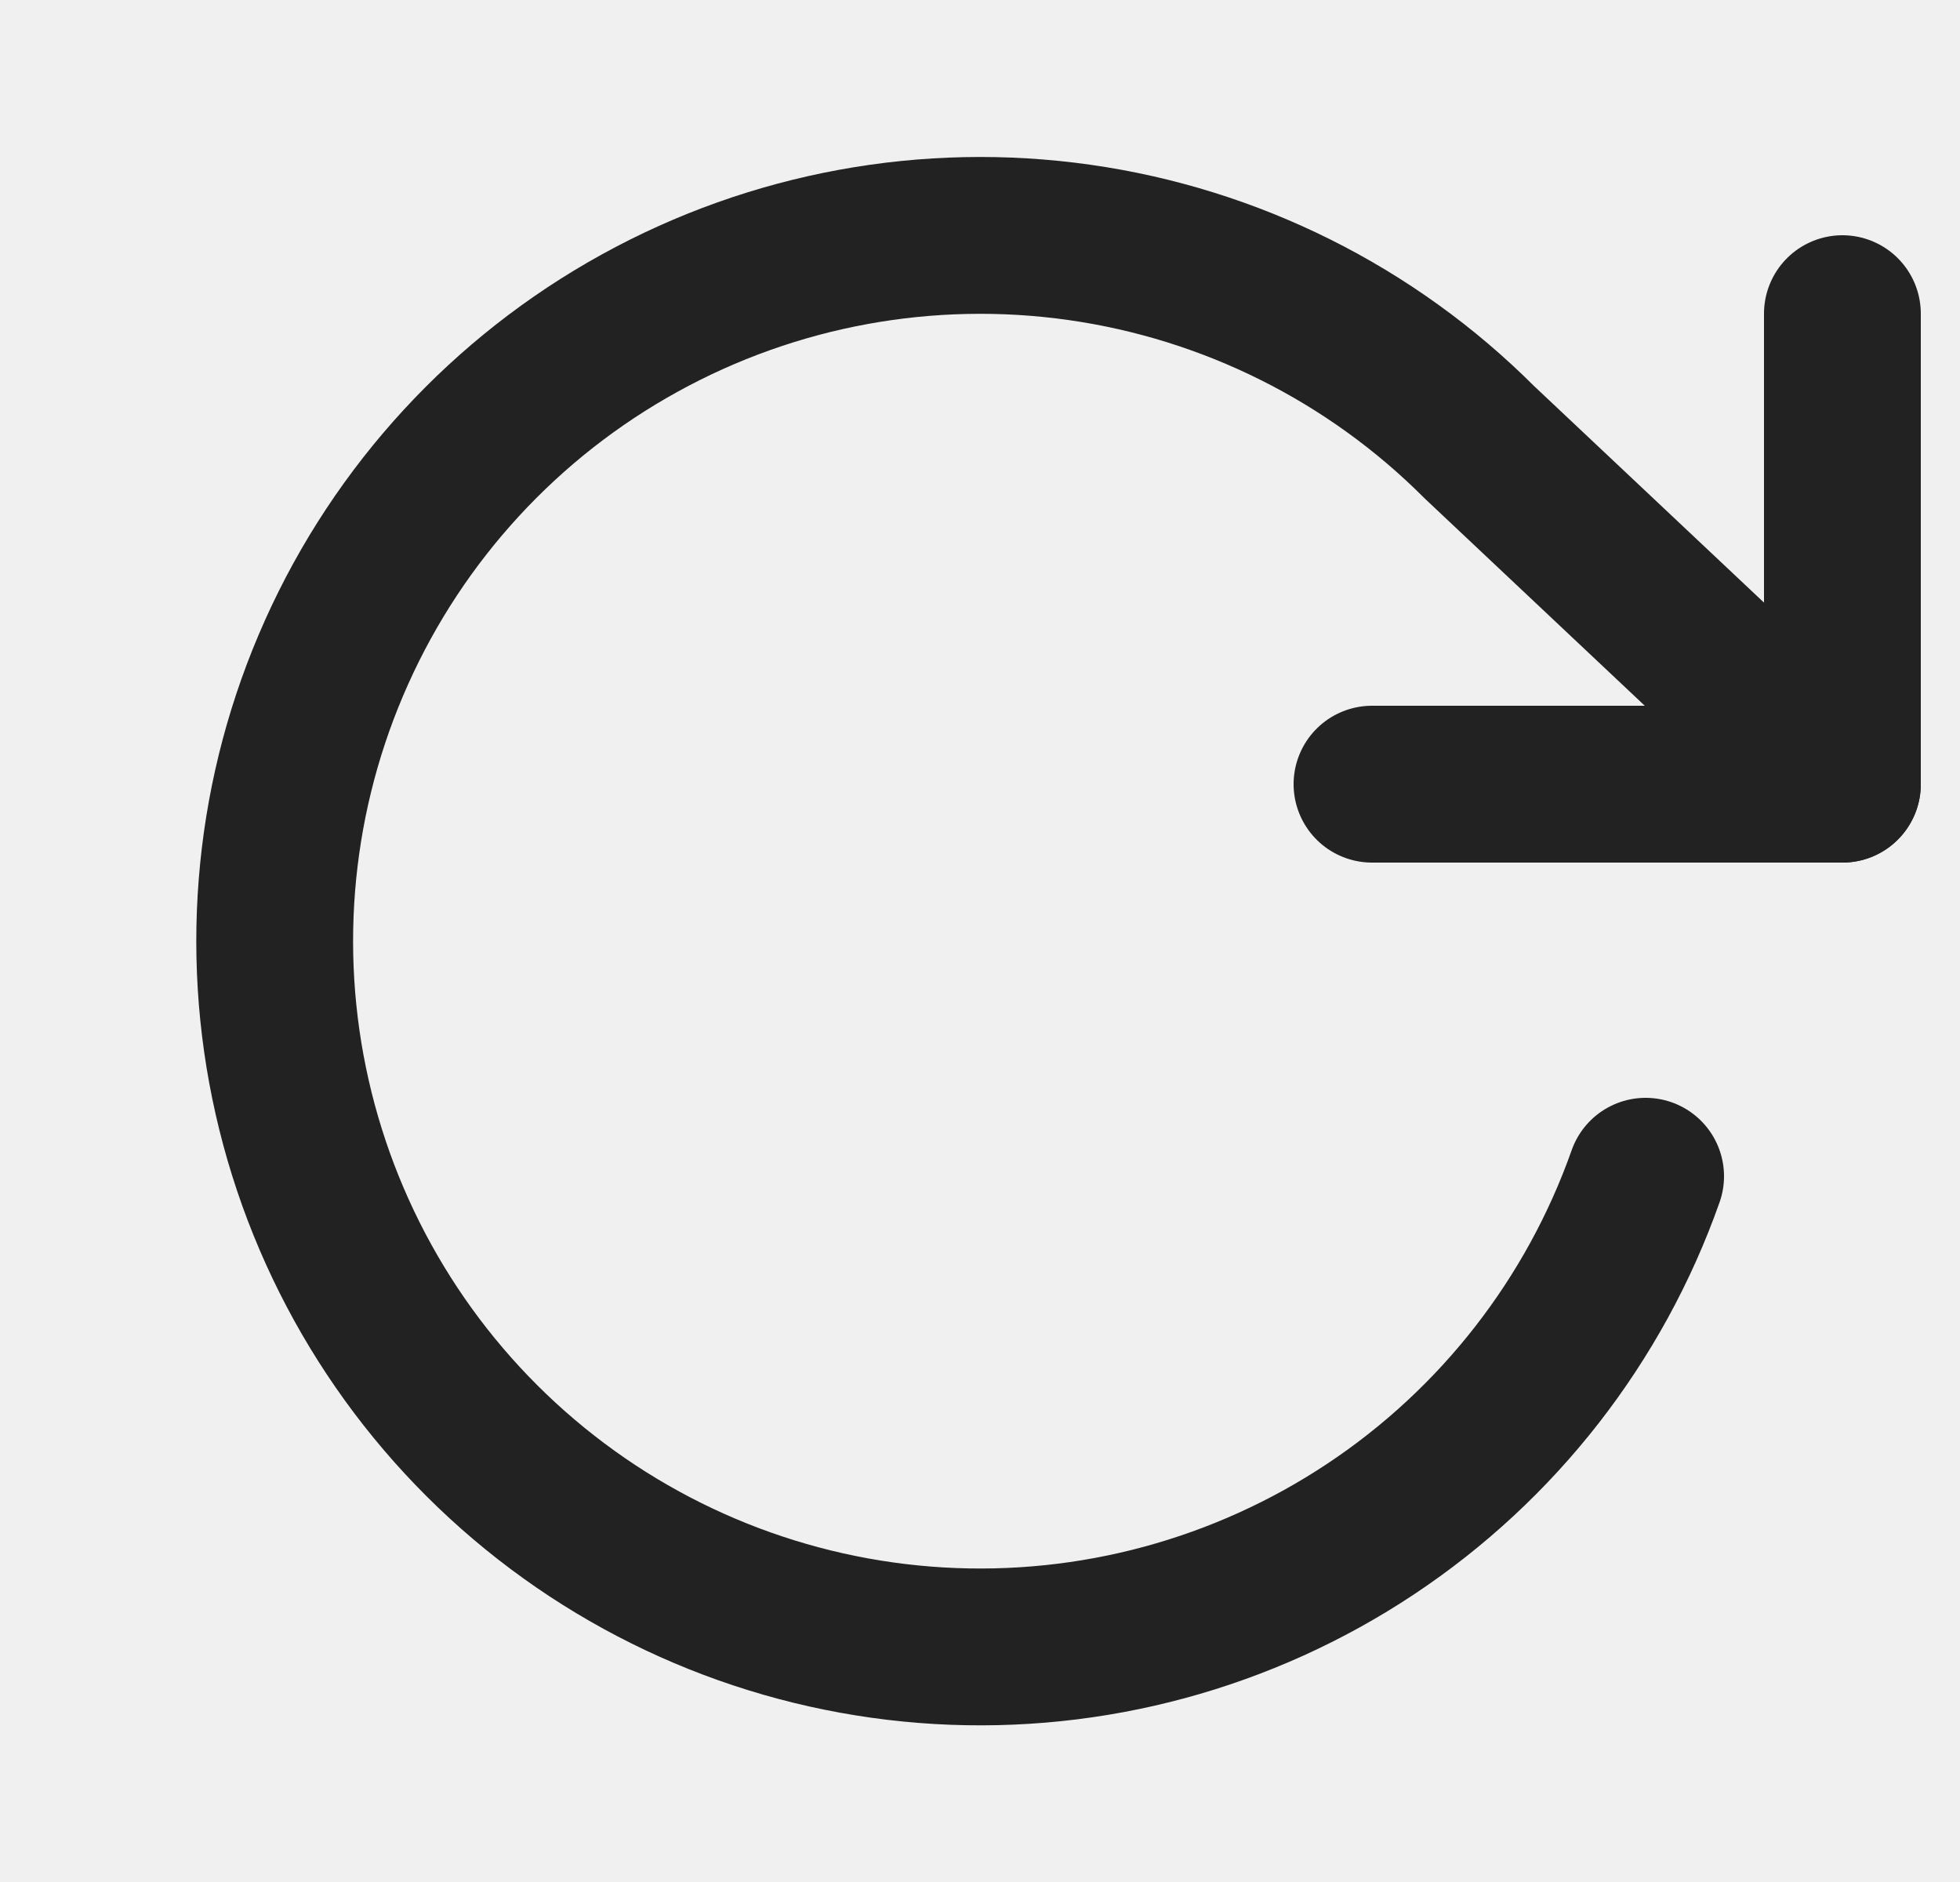
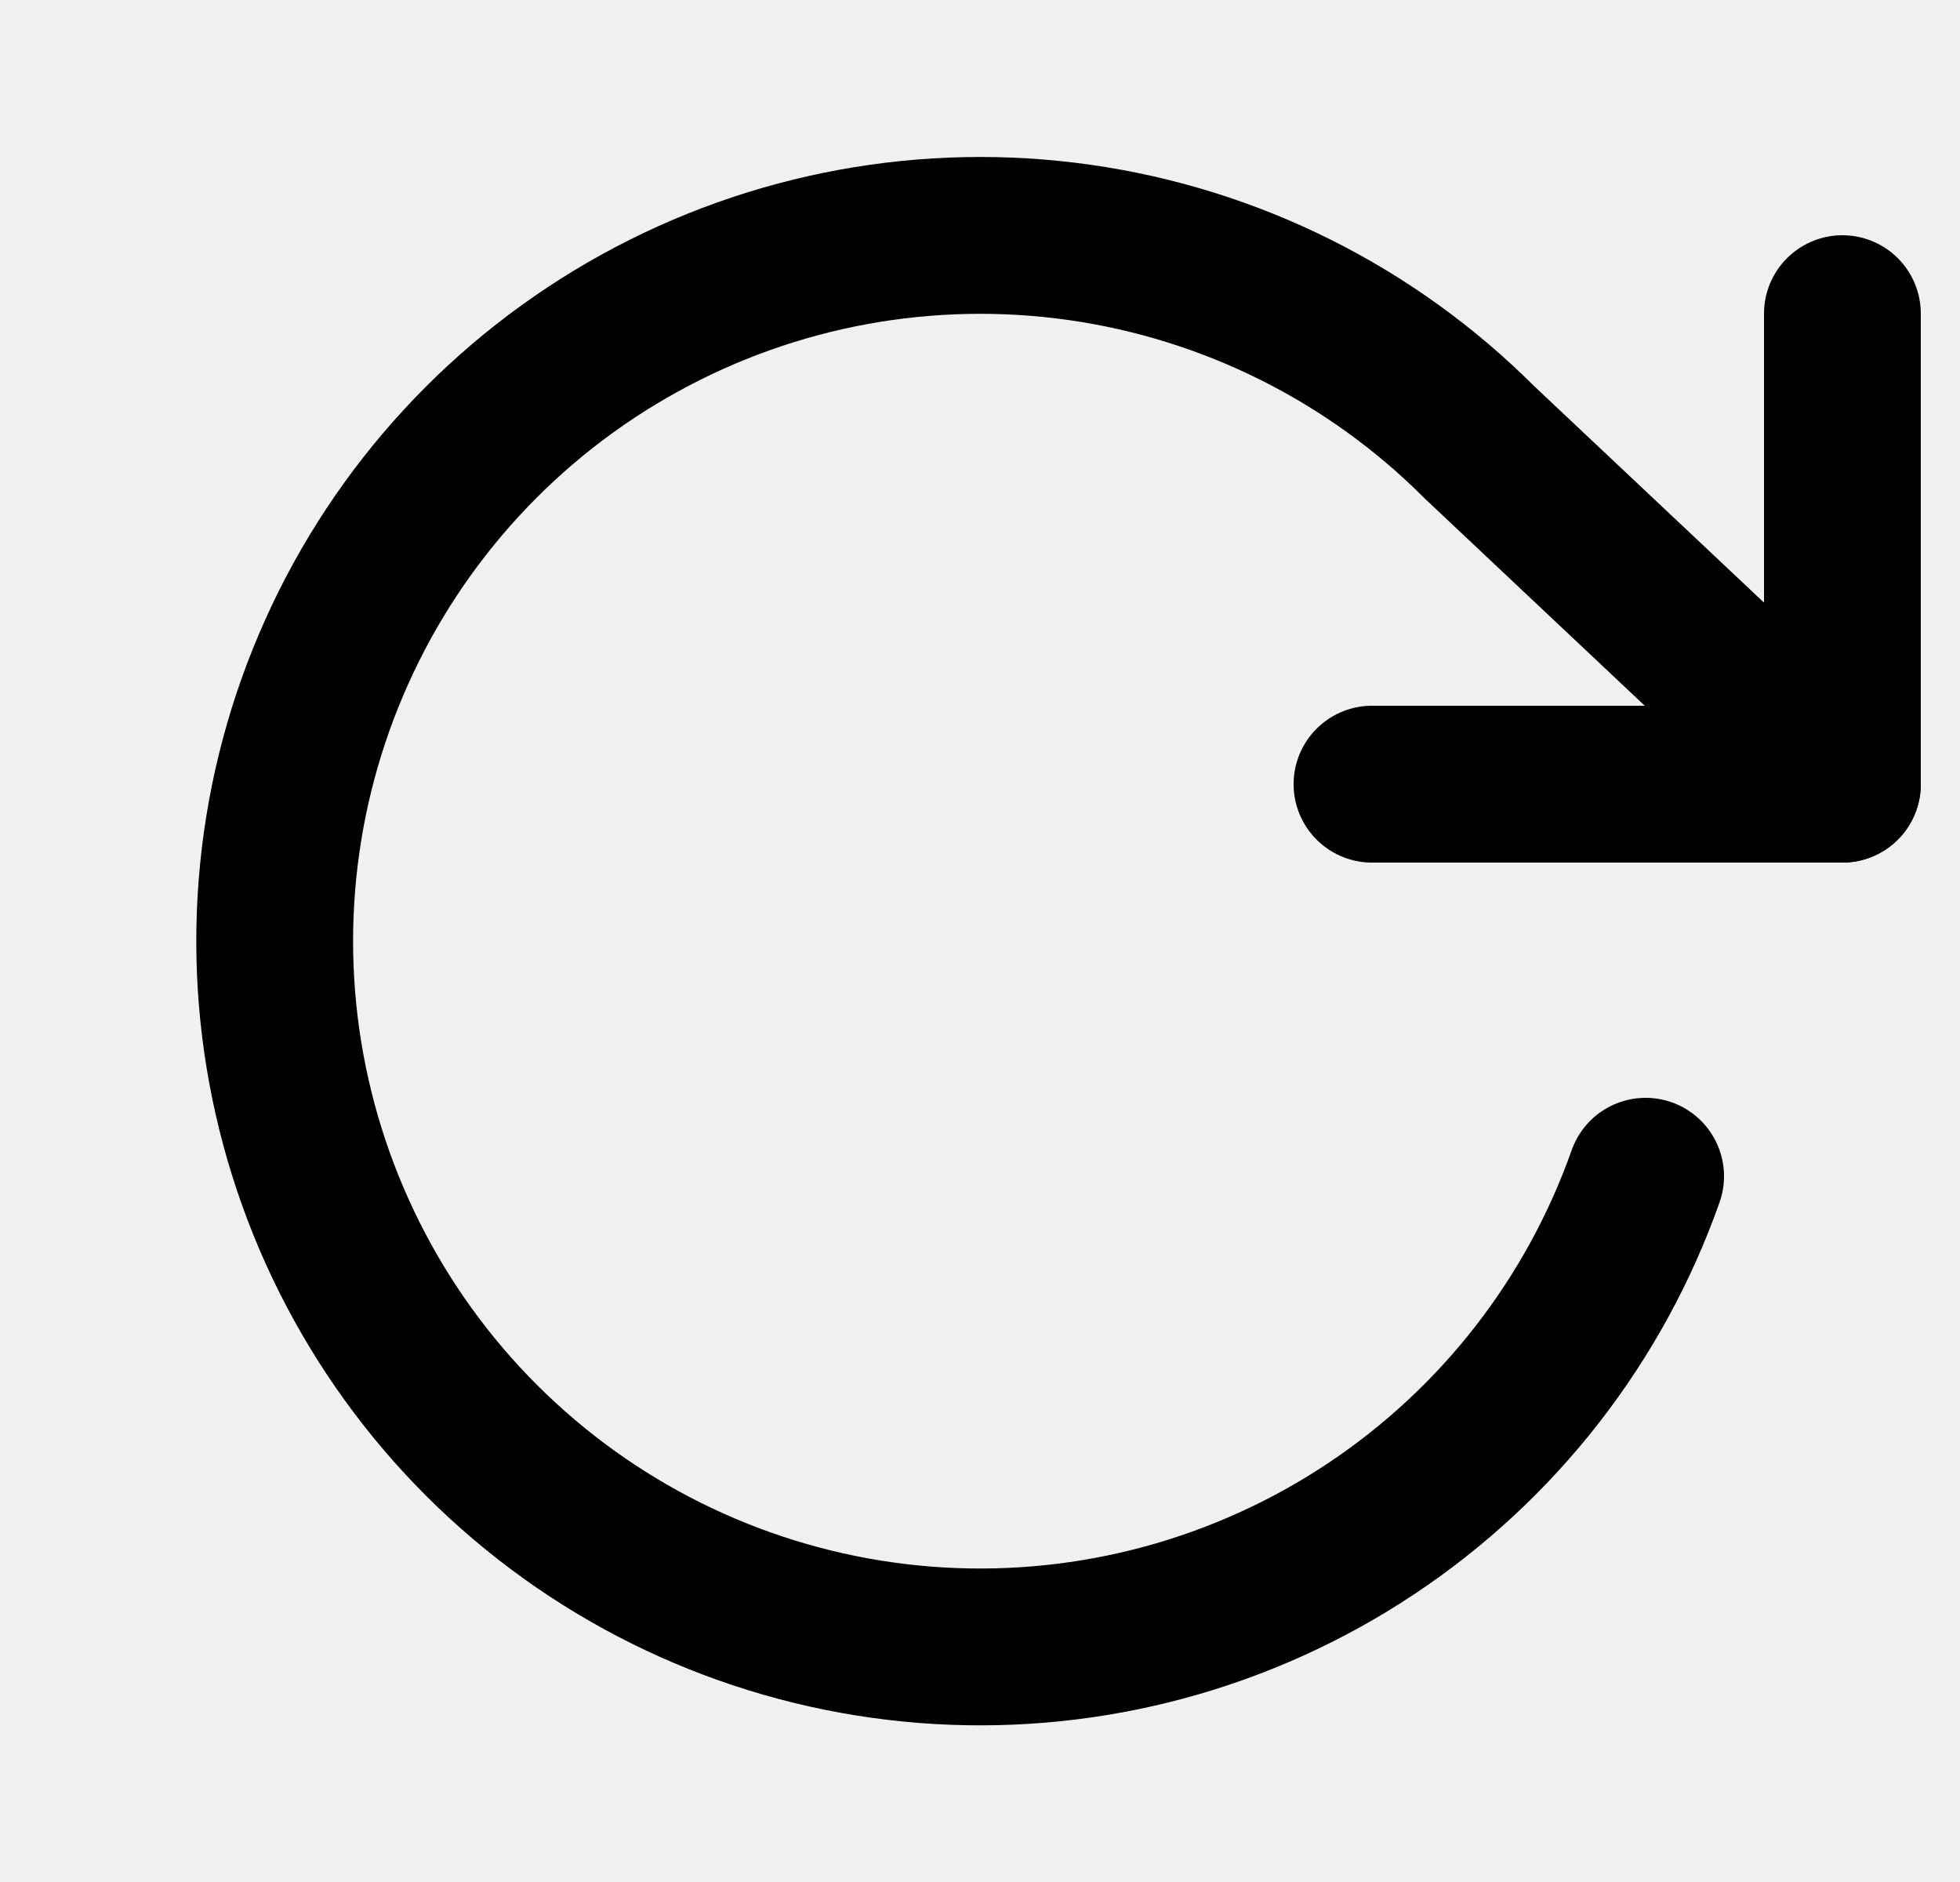
- <svg xmlns="http://www.w3.org/2000/svg" width="25" height="24" viewBox="0 0 25 24" fill="none">
-   <g clip-path="url(#clip0_10_2744)">
-     <path d="M23.5 4V10H17.5" stroke="#222222" stroke-width="2" stroke-linecap="round" stroke-linejoin="round" />
-     <path d="M20.99 15C20.34 16.84 19.109 18.419 17.484 19.498C15.859 20.578 13.926 21.101 11.978 20.987C10.03 20.873 8.172 20.129 6.684 18.867C5.195 17.605 4.157 15.893 3.726 13.99C3.295 12.087 3.494 10.095 4.294 8.315C5.093 6.535 6.449 5.063 8.158 4.121C9.867 3.178 11.836 2.817 13.768 3.091C15.7 3.365 17.491 4.26 18.87 5.64L23.5 10" stroke="#222222" stroke-width="2" stroke-linecap="round" stroke-linejoin="round" />
+ <svg xmlns="http://www.w3.org/2000/svg" viewBox="0 0 25 24" fill="none">
+   <g clip-path="url(#clip0_10_2764)">
+     <path d="M23.5 4V10H17.5" stroke="currentColor" stroke-width="2" stroke-linecap="round" stroke-linejoin="round" />
+     <path d="M20.99 15C20.34 16.84 19.109 18.419 17.484 19.498C15.859 20.578 13.926 21.101 11.978 20.987C10.03 20.873 8.172 20.129 6.684 18.867C5.195 17.605 4.157 15.893 3.726 13.99C3.295 12.087 3.494 10.095 4.294 8.315C5.093 6.535 6.449 5.063 8.158 4.121C9.867 3.178 11.836 2.817 13.768 3.091C15.7 3.365 17.491 4.26 18.87 5.64L23.5 10" stroke="currentColor" stroke-width="2" stroke-linecap="round" stroke-linejoin="round" />
  </g>
  <defs>
-     <clipPath id="clip0_10_2744">
-       <rect width="24" height="24" fill="white" transform="translate(0.5)" />
+     <clipPath id="clip0_10_2764">
+       <rect width="24" height="24" fill="none" transform="translate(0.5)" />
    </clipPath>
  </defs>
</svg>
